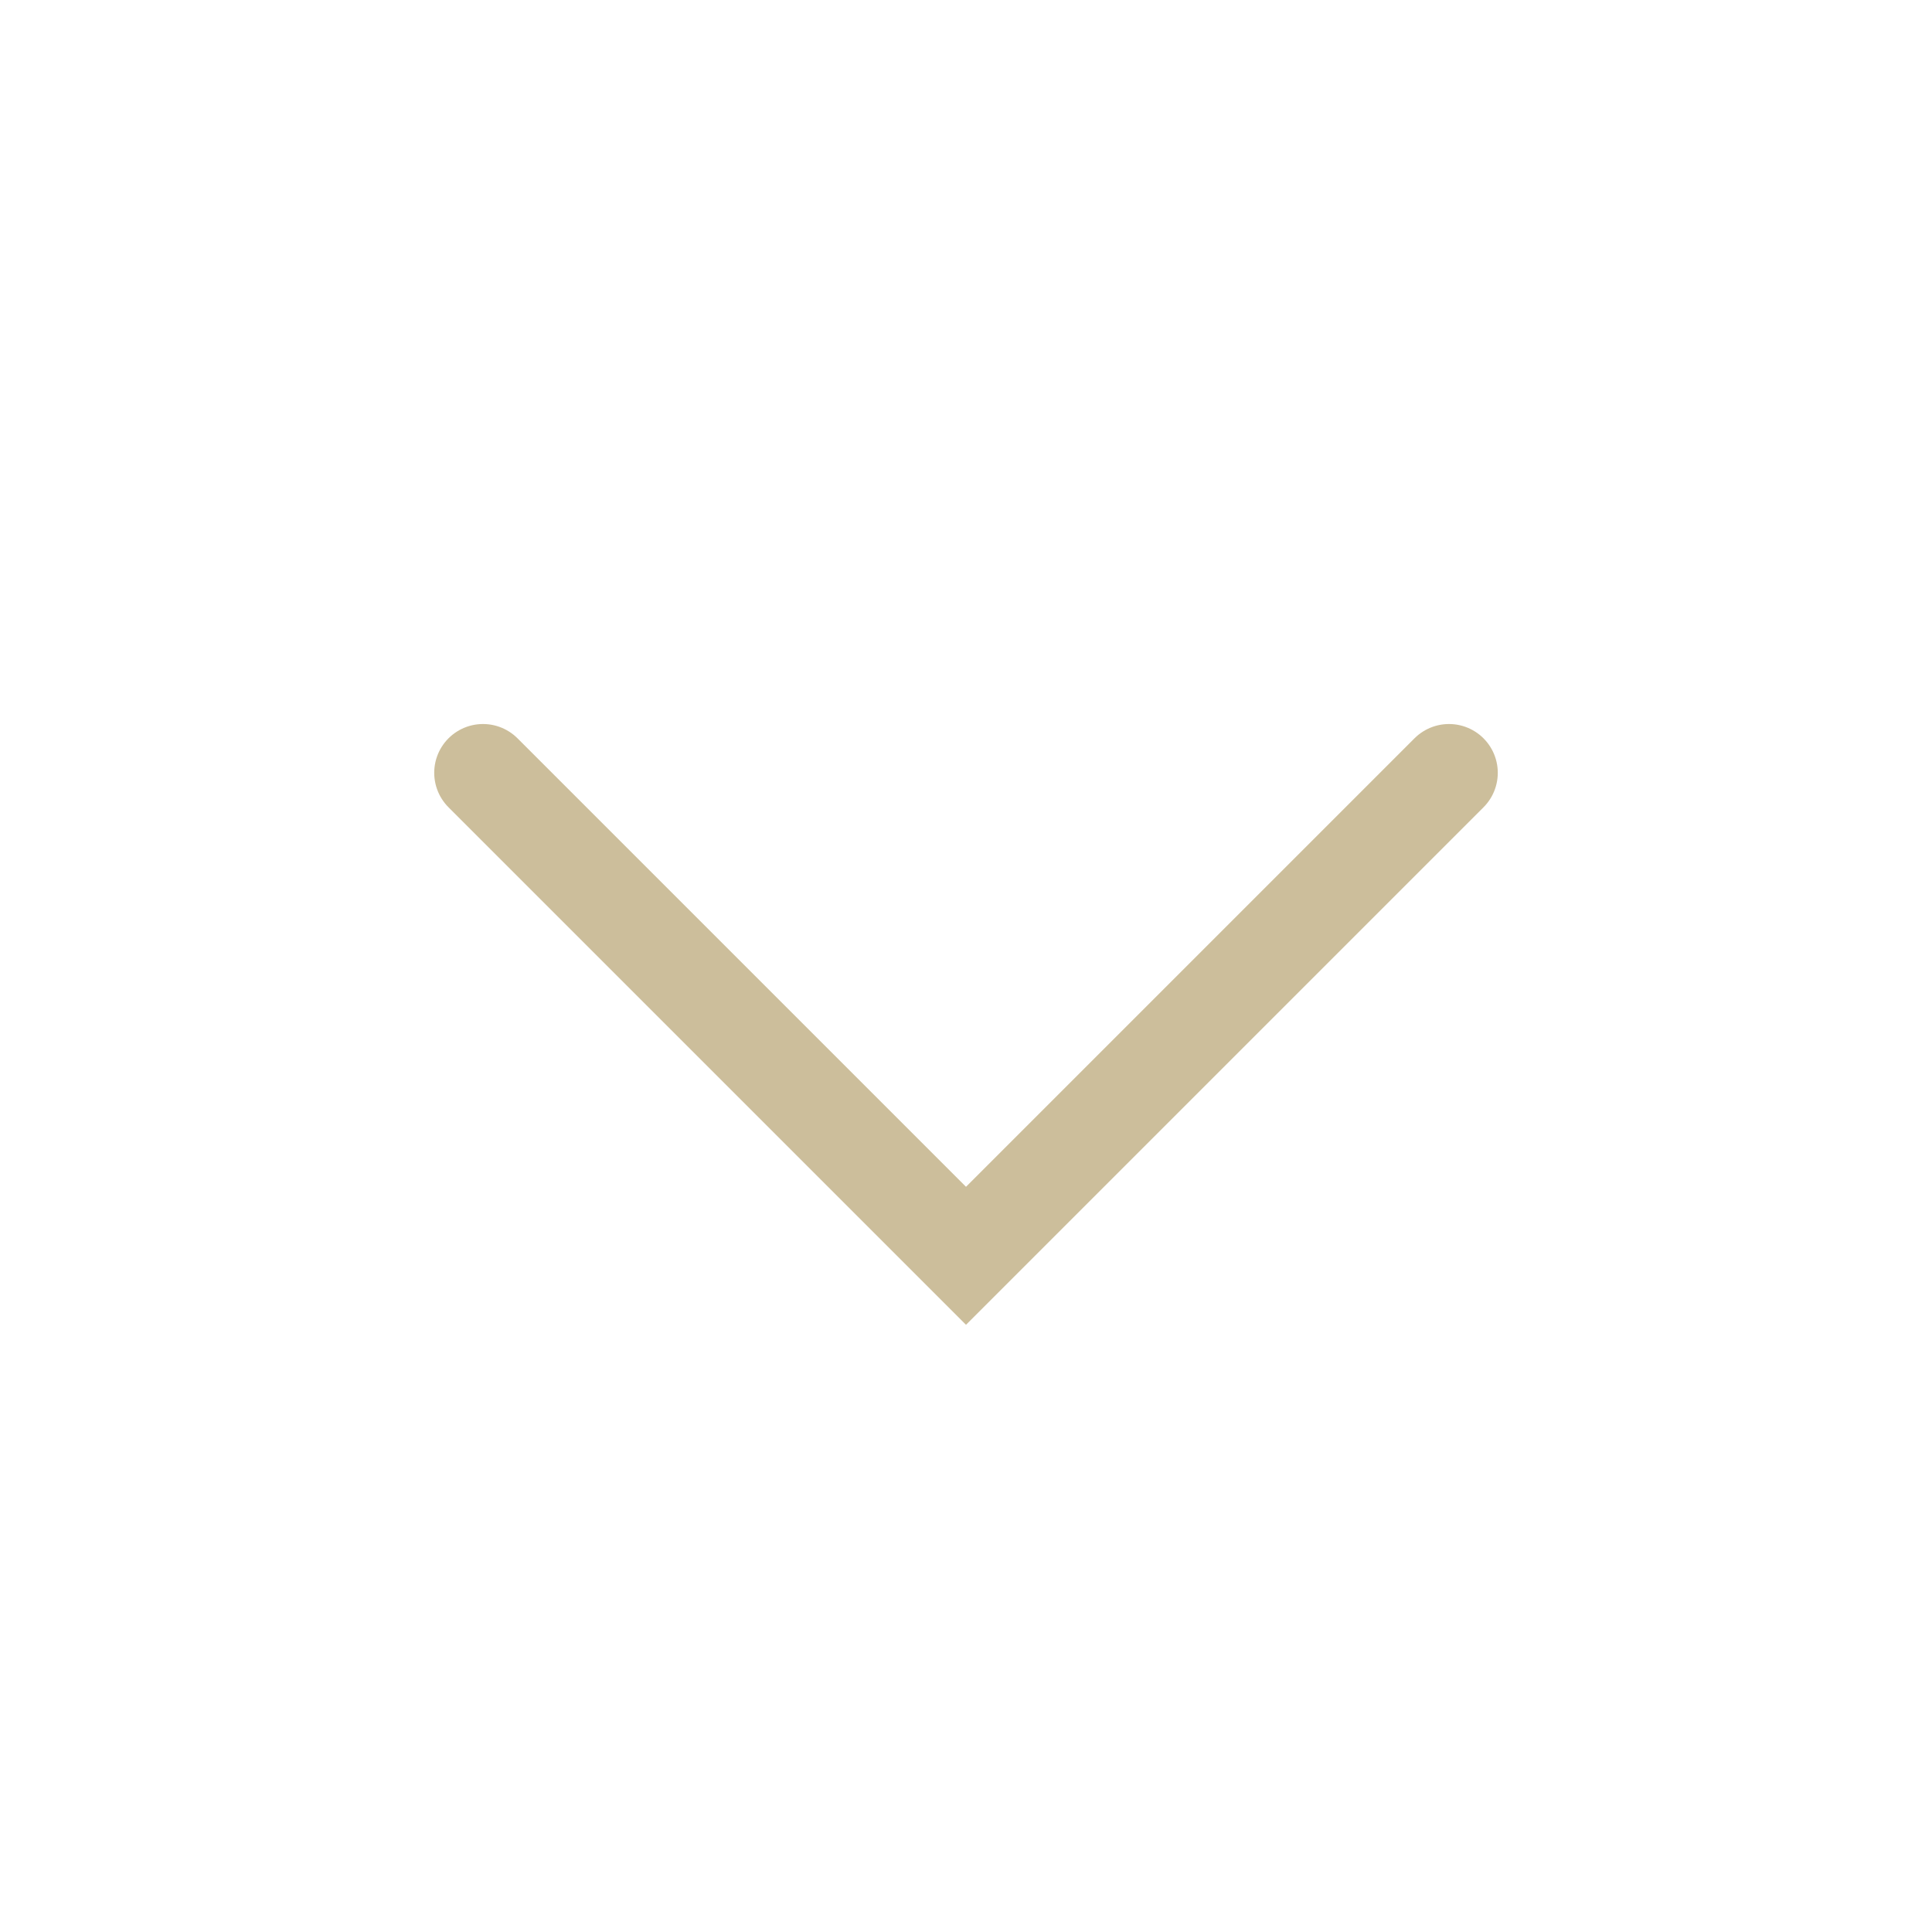
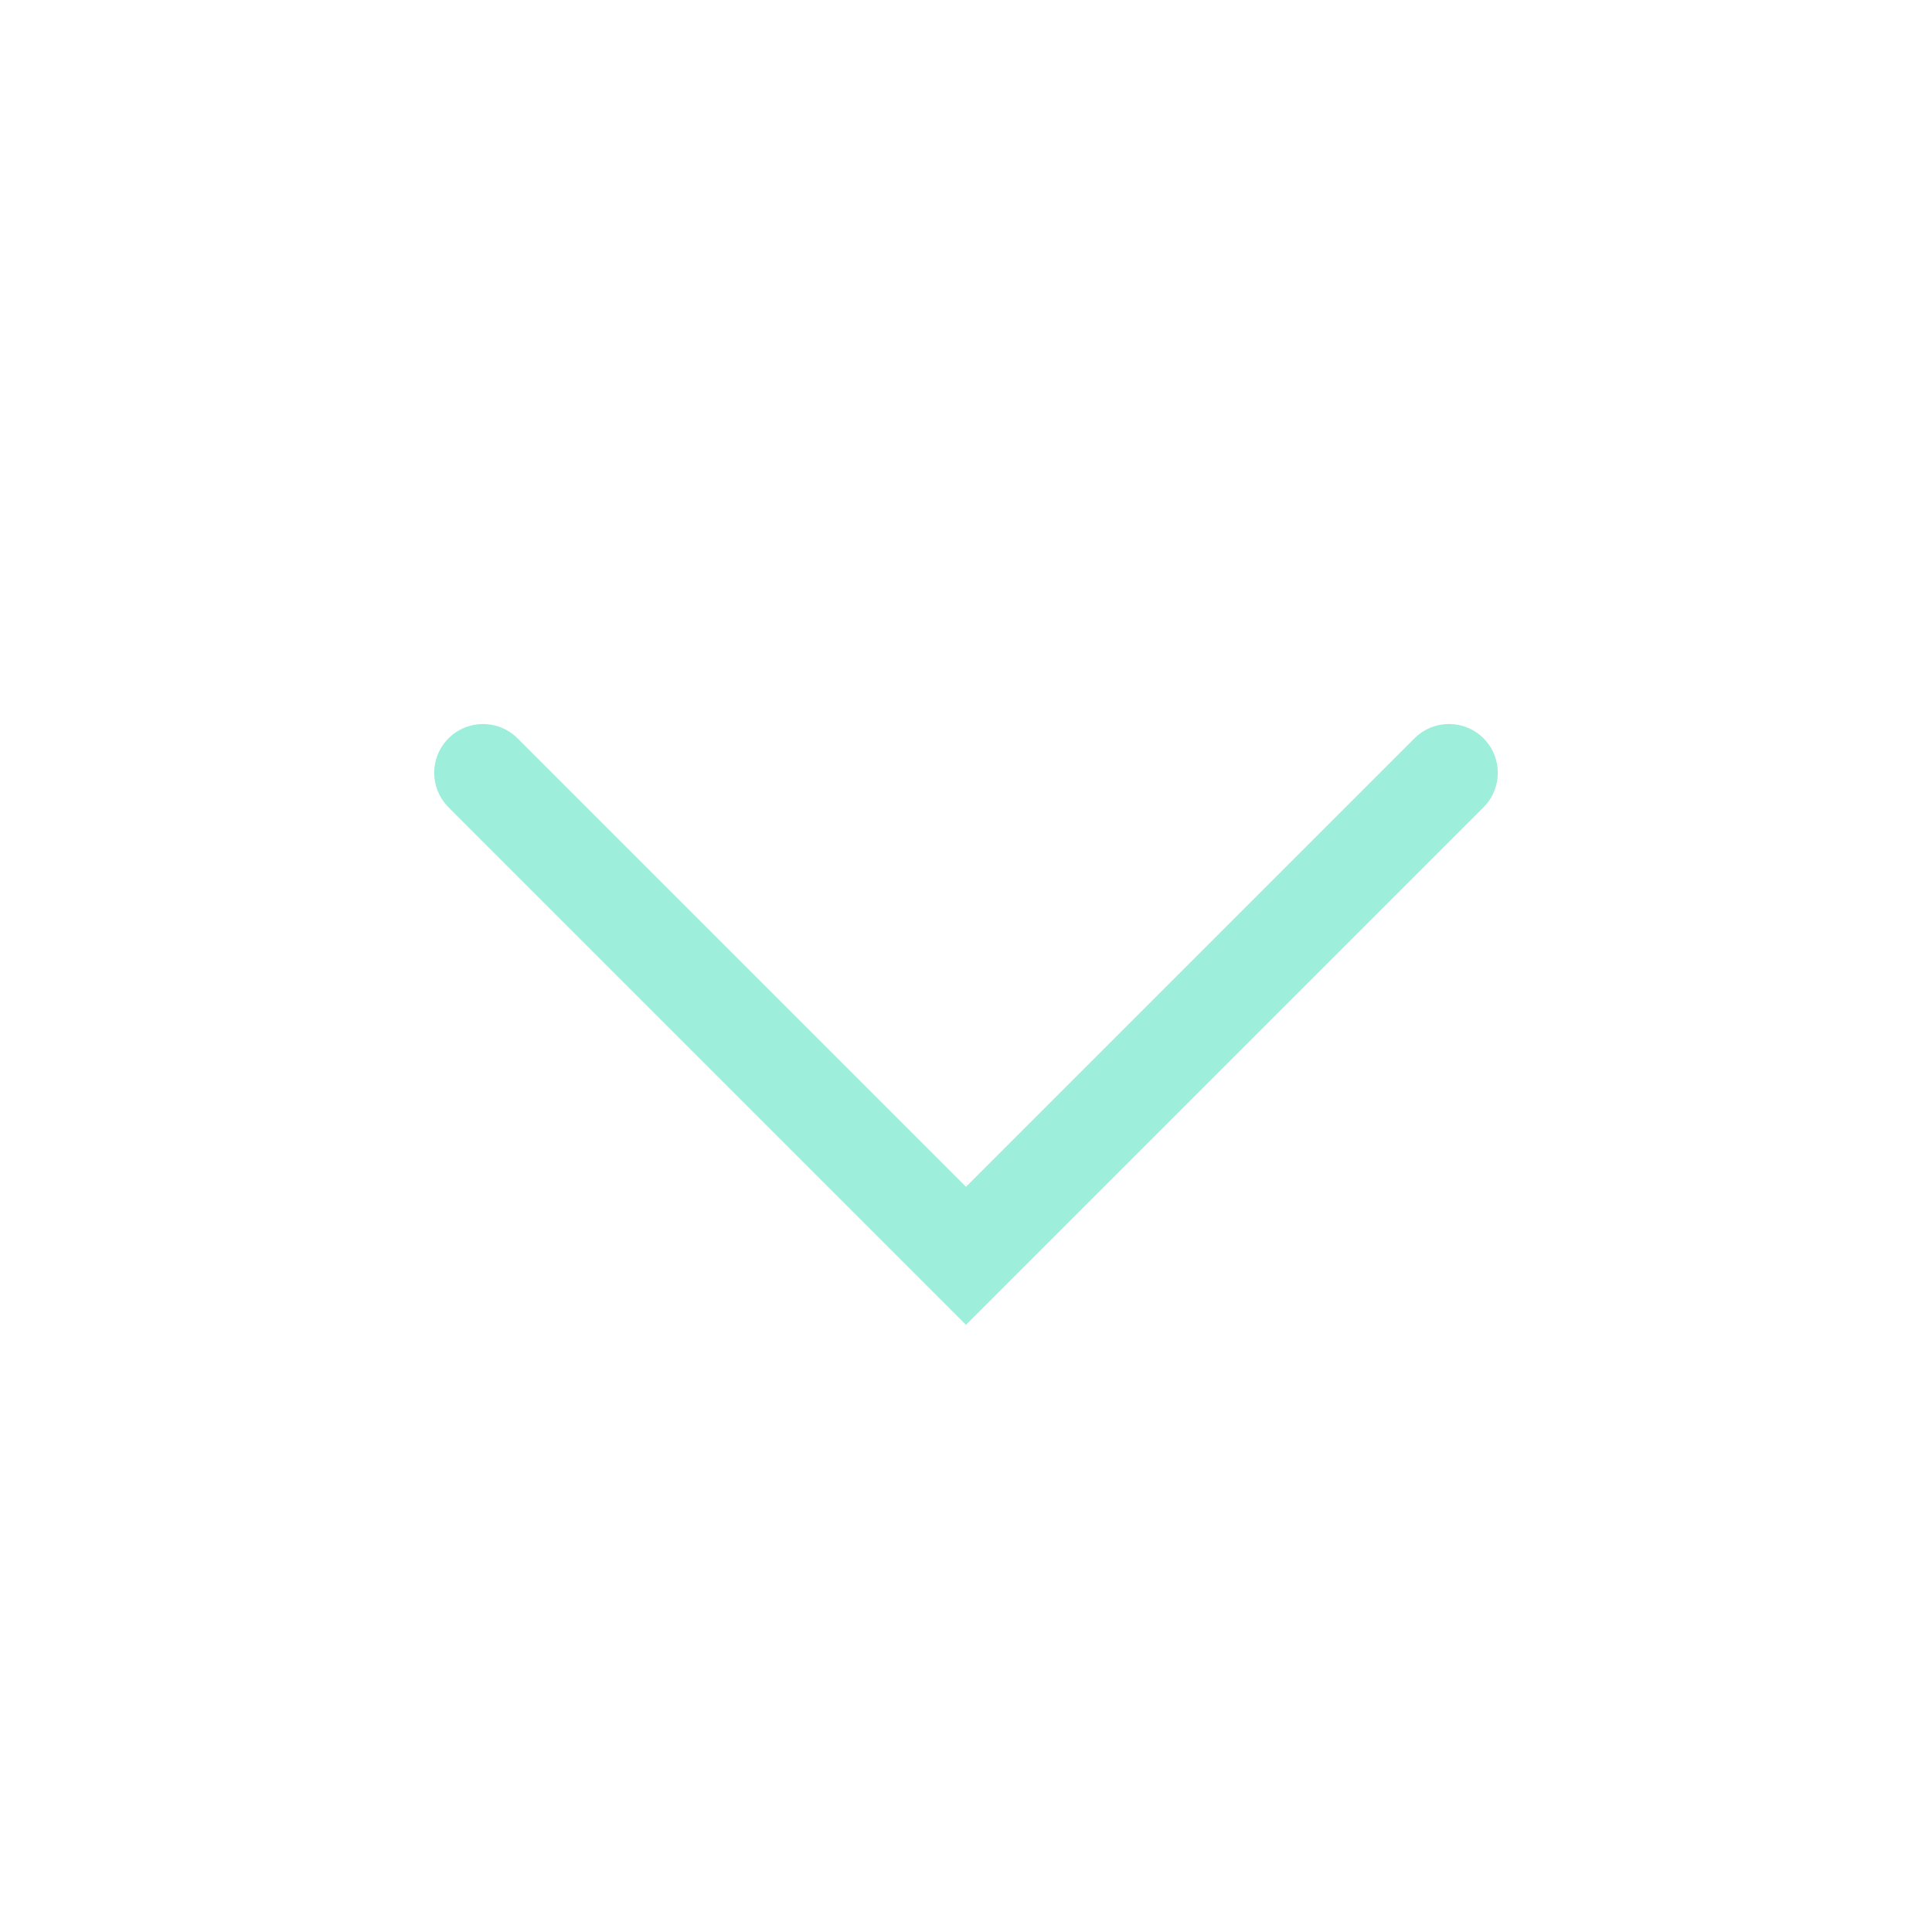
<svg xmlns="http://www.w3.org/2000/svg" viewBox="0 0 50 50" version="1.2" baseProfile="tiny">
  <defs>
</defs>
  <g fill="none" stroke="black" stroke-width="1" fill-rule="evenodd" stroke-linecap="square" stroke-linejoin="bevel">
-     <g fill="none" stroke="#ccbe9b" stroke-opacity="1" stroke-width="1.01" stroke-linecap="round" stroke-linejoin="miter" stroke-miterlimit="2" transform="matrix(2.5,0,0,2.5,2.5,2.5)" font-family="Iosevka Term Curly" font-size="12" font-weight="500" font-style="normal">
+     <g fill="none" stroke="#9defdb" stroke-opacity="1" stroke-width="1.01" stroke-linecap="round" stroke-linejoin="miter" stroke-miterlimit="2" transform="matrix(2.5,0,0,2.5,2.5,2.5)" font-family="Iosevka Term Curly" font-size="12" font-weight="500" font-style="normal">
      <polyline fill="none" vector-effect="none" points="4,7 9,12 14,7 " />
    </g>
    <g fill="none" stroke="#000000" stroke-opacity="1" stroke-width="1" stroke-linecap="square" stroke-linejoin="bevel" transform="matrix(1,0,0,1,0,0)" font-family="Iosevka Term Curly" font-size="12" font-weight="500" font-style="normal">
</g>
  </g>
</svg>
